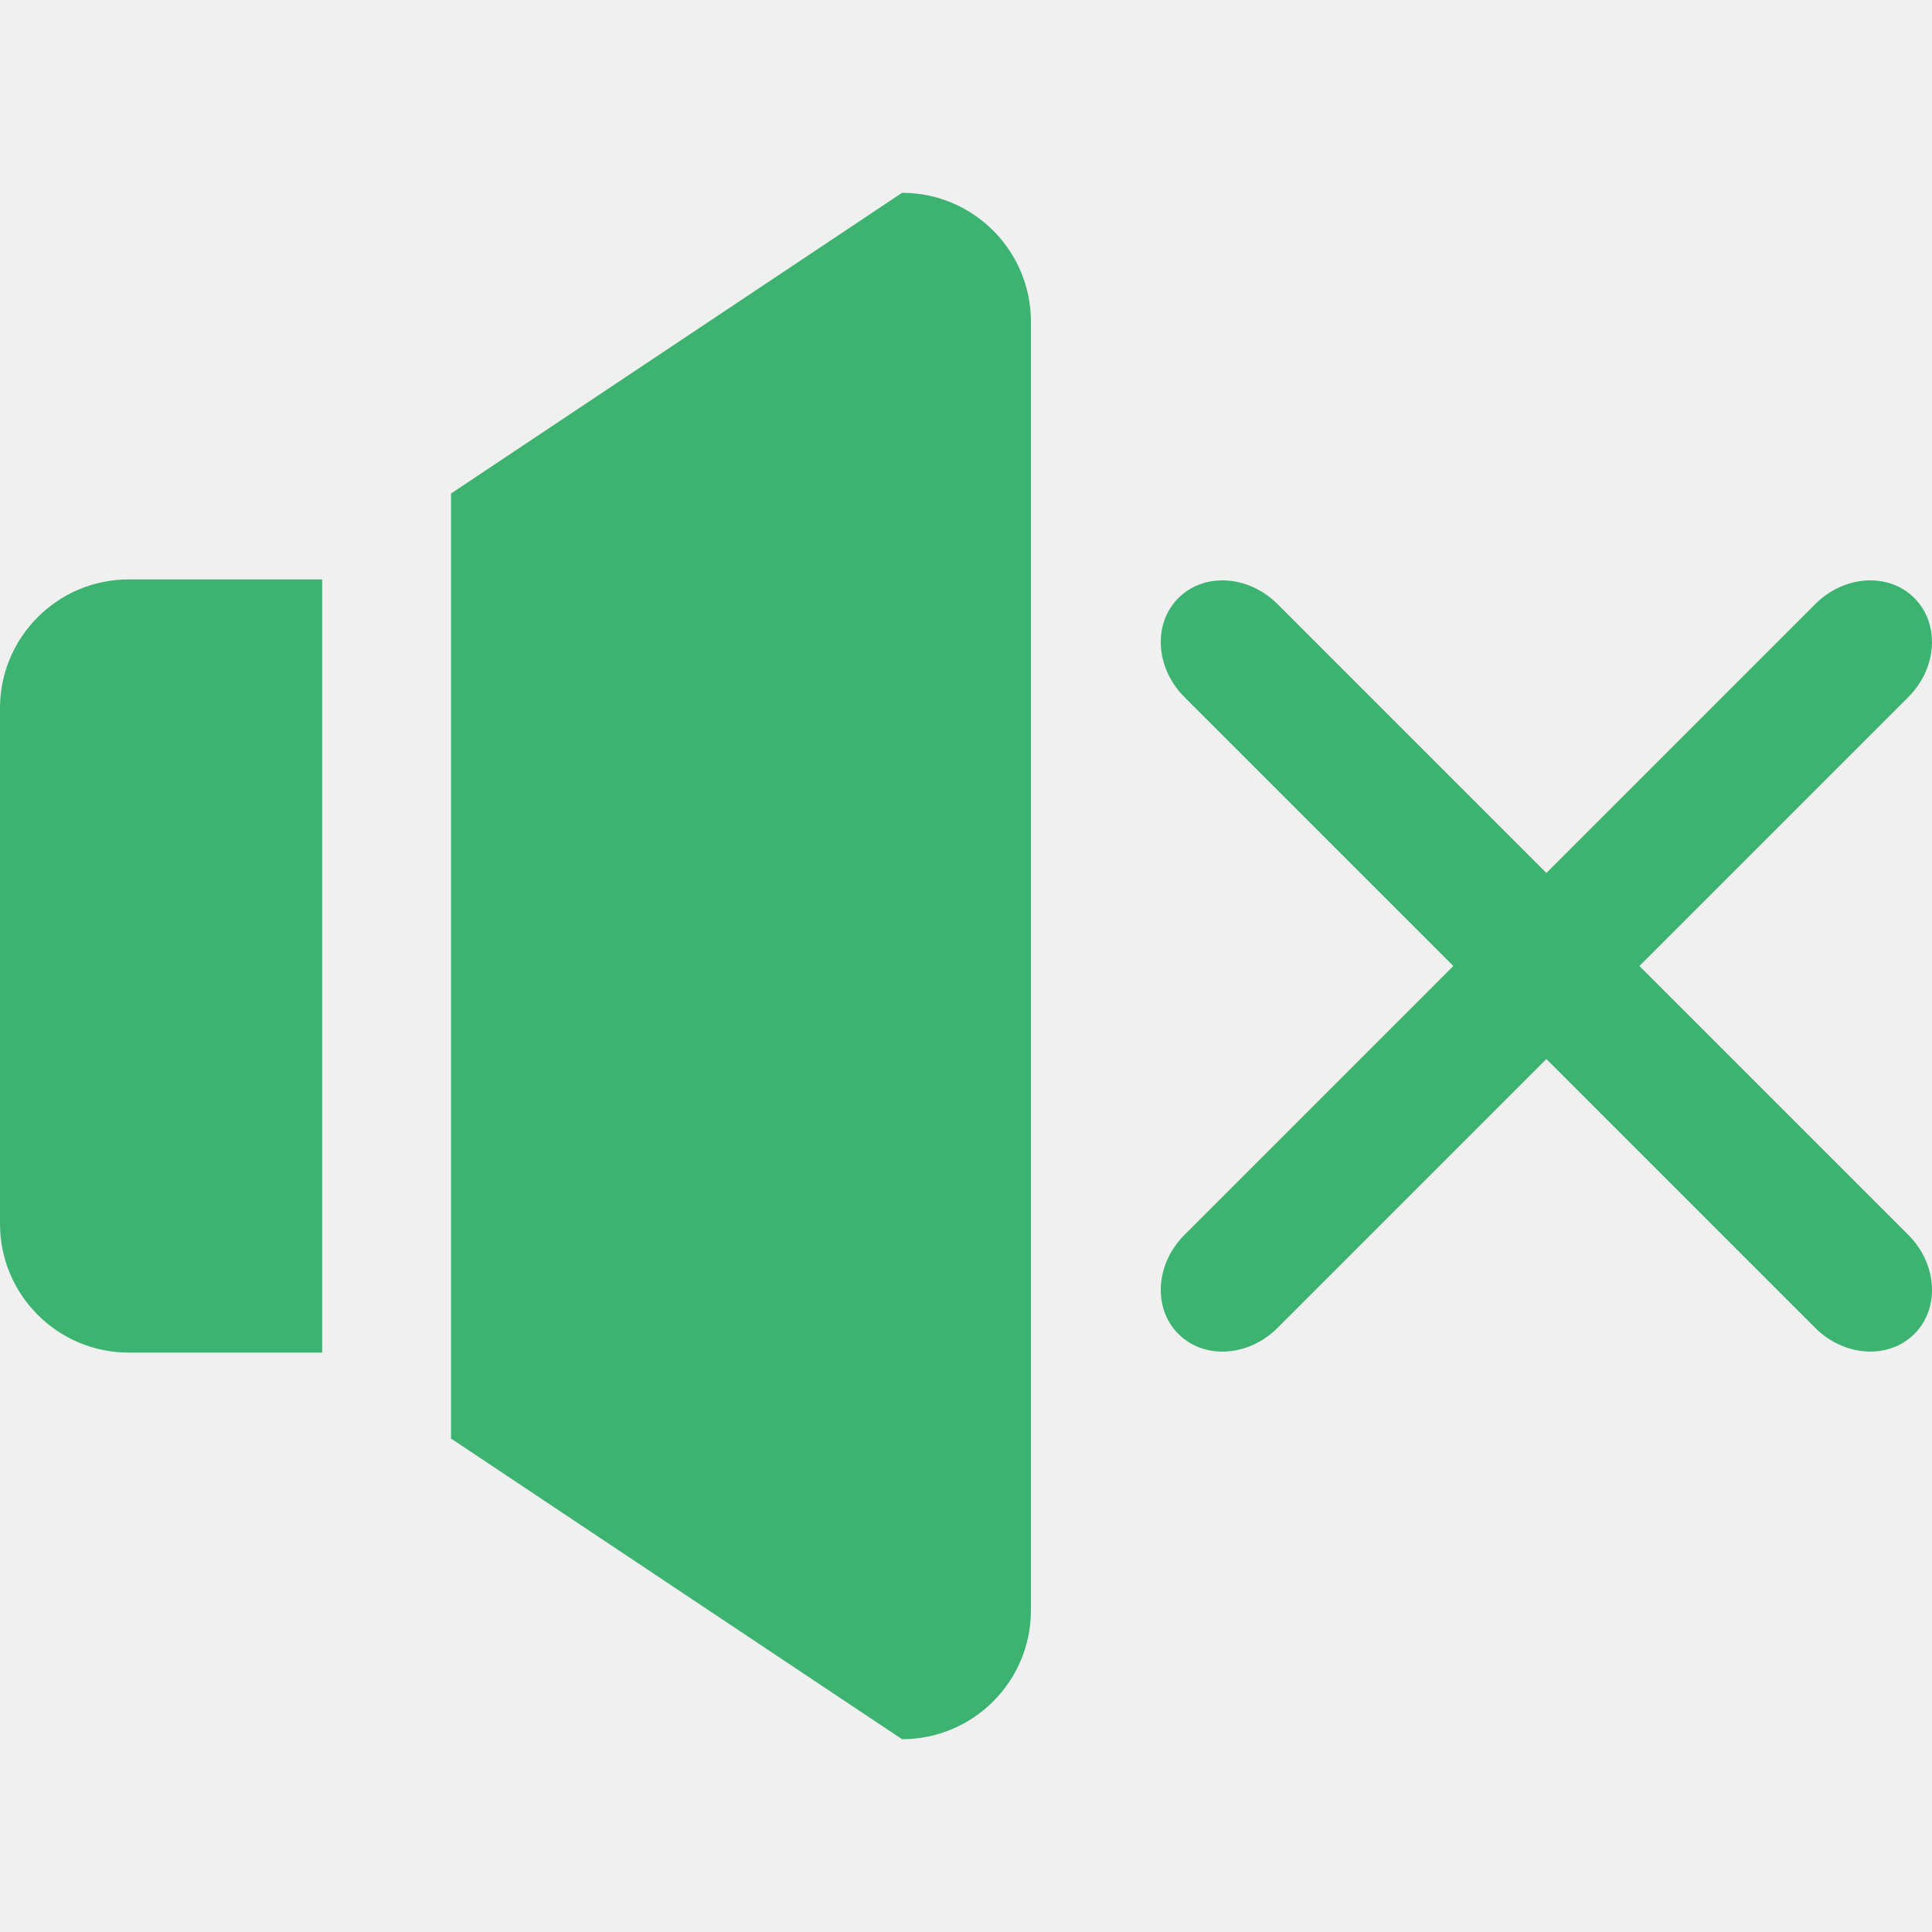
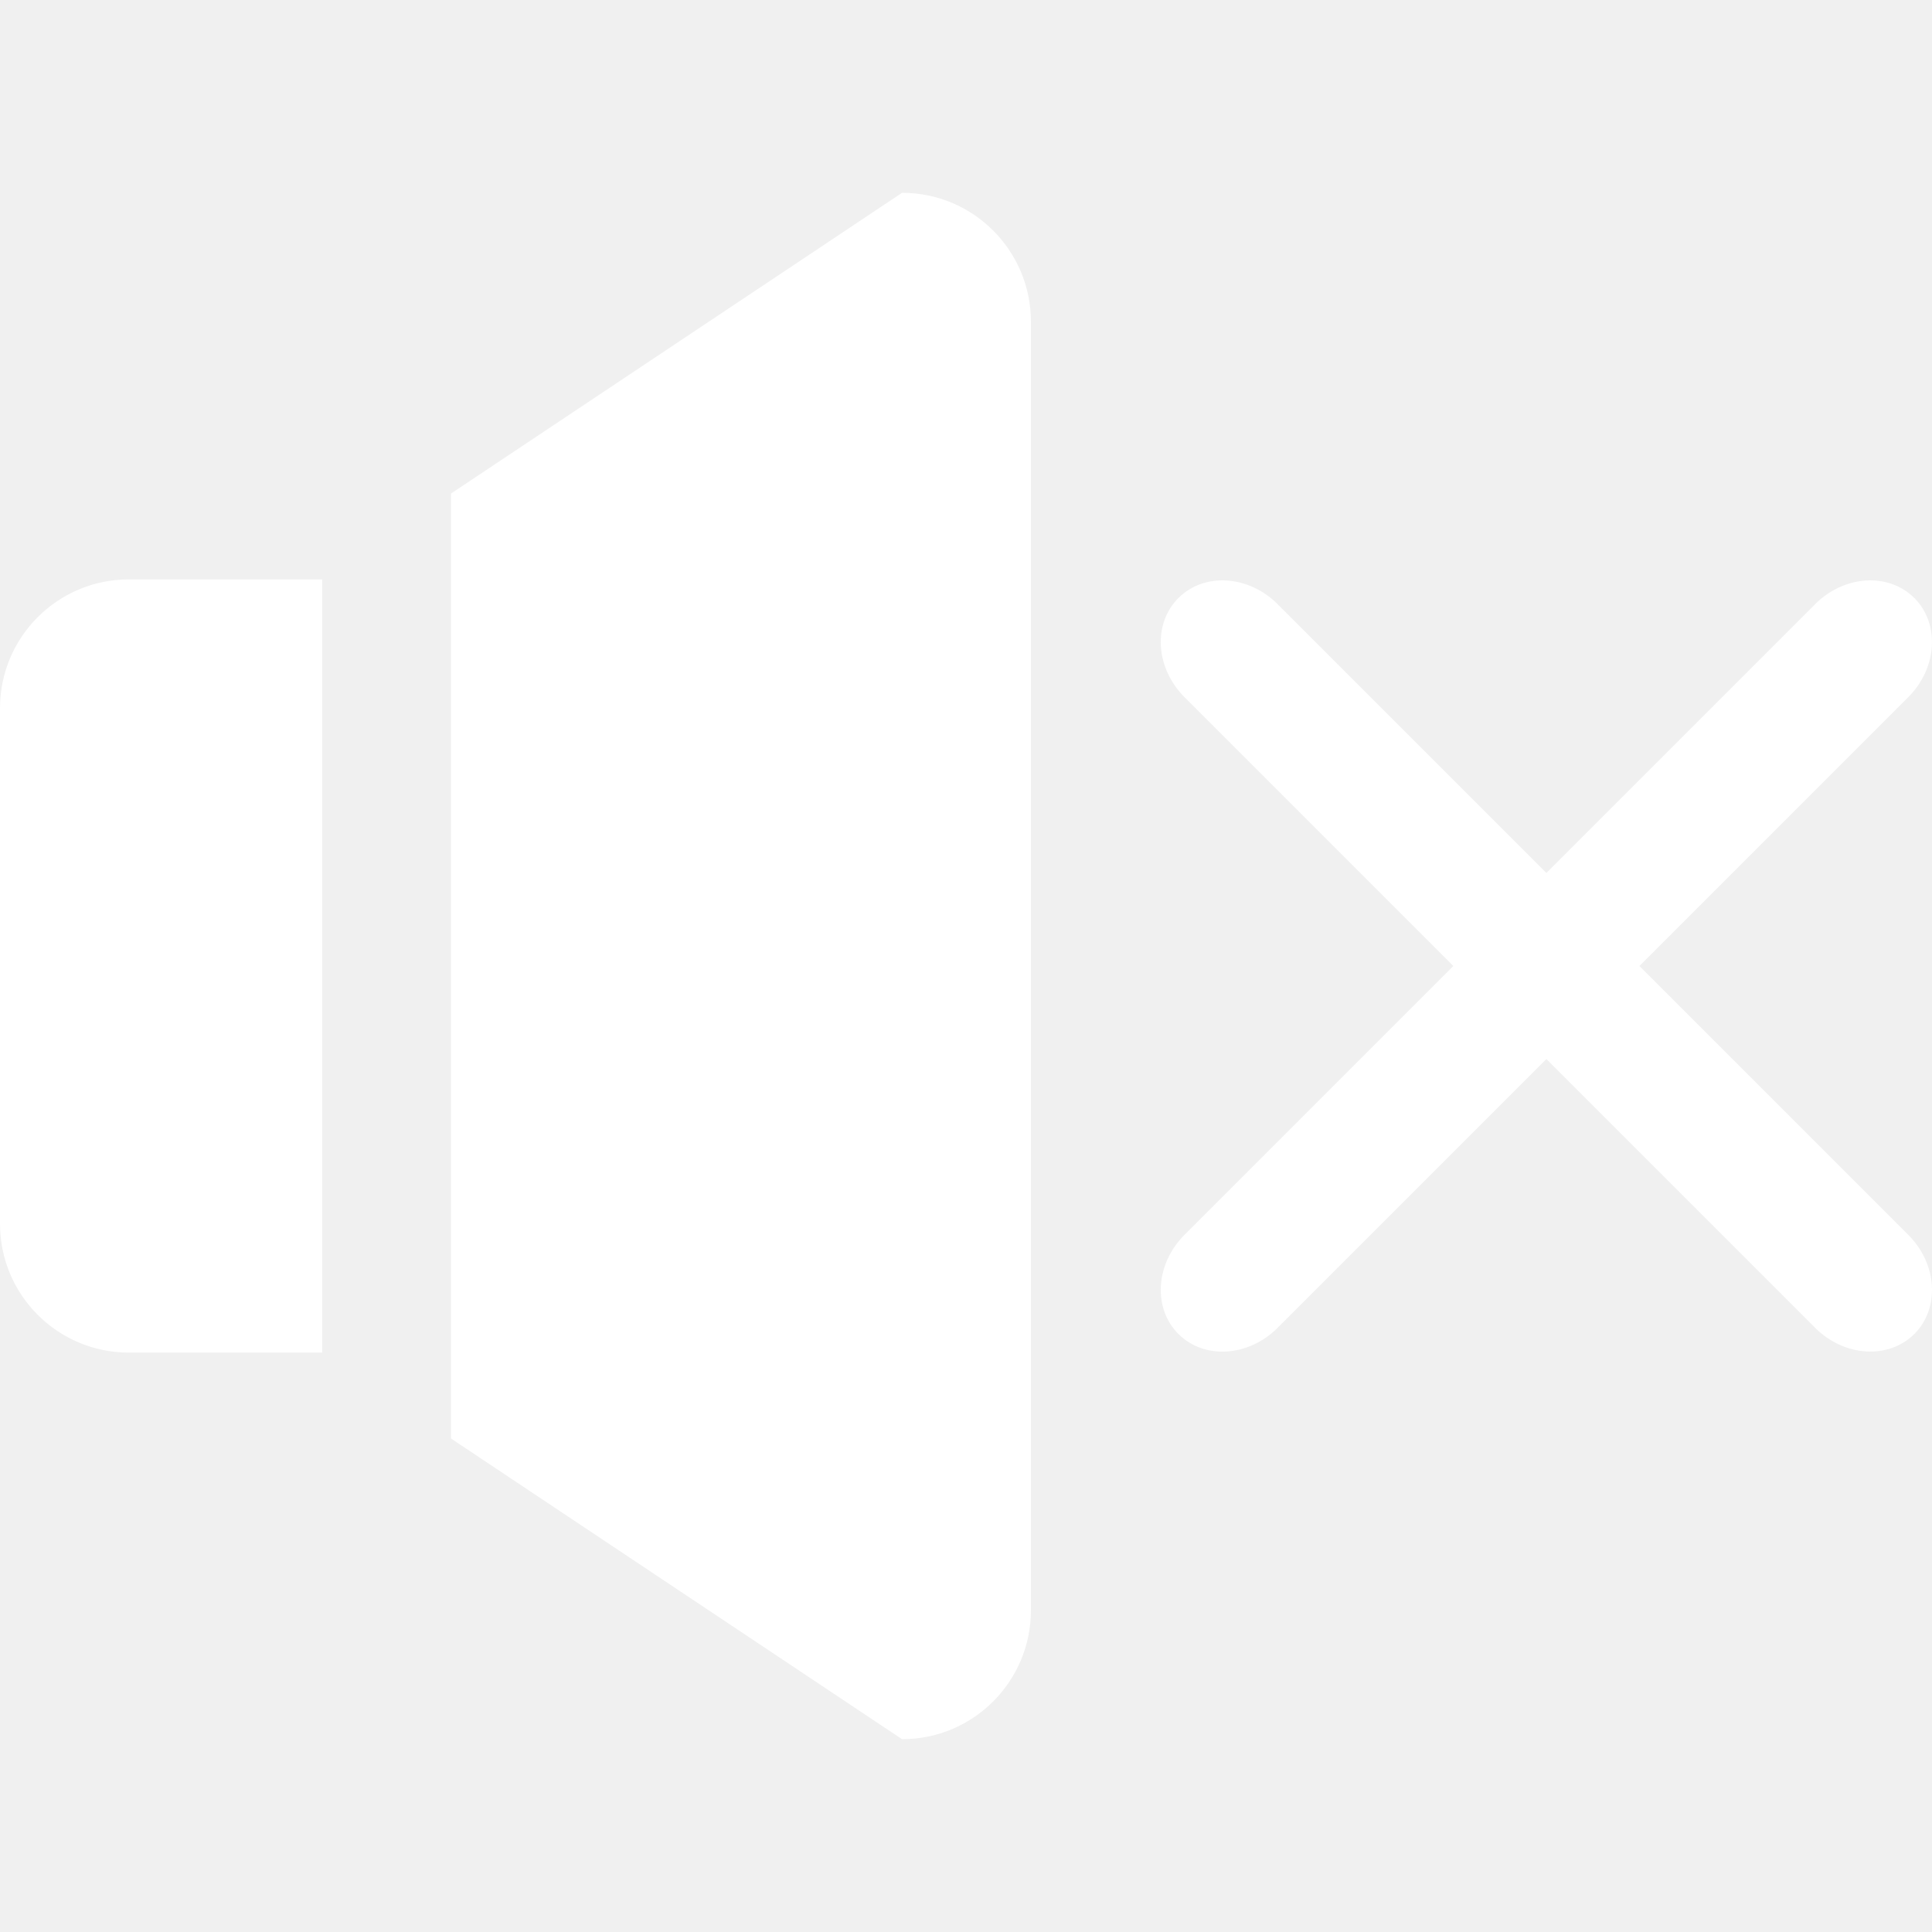
- <svg xmlns="http://www.w3.org/2000/svg" version="1.1" id="Capa_1" x="0px" y="0px" width="612.017px" height="612.017px" viewBox="0 0 612.017 612.017" style="enable-background:new 0 0 612.017 612.017;fill: #3cb371;" xml:space="preserve">
+ <svg xmlns="http://www.w3.org/2000/svg" version="1.1" id="Capa_1" x="0px" y="0px" width="612.017px" height="612.017px" viewBox="0 0 612.017 612.017" style="enable-background:new 0 0 612.017 612.017;fill: #fff;" xml:space="preserve">
  <g>
    <g id="_x35__12_">
      <g>
        <path d="M0,224.365v163.287c0,22.554,18.268,40.821,40.822,40.821h61.232v-244.93H40.822C18.268,183.543,0,201.811,0,224.365z      M285.752,61.078l-142.876,95.258v299.366l142.876,95.237c22.554,0,40.822-18.288,40.822-40.822V101.899     C326.574,79.366,308.307,61.078,285.752,61.078z M519.335,306.008l85.174-85.175c9.206-9.205,10.043-23.248,1.919-31.392     c-8.144-8.144-22.187-7.287-31.392,1.918l-85.175,85.175l-85.175-85.175c-9.205-9.206-23.248-10.062-31.392-1.918     c-8.145,8.144-7.287,22.187,1.918,31.392l85.175,85.175l-85.175,85.175c-9.205,9.205-10.062,23.248-1.918,31.392     c8.144,8.145,22.187,7.287,31.392-1.918l85.175-85.175l85.175,85.175c9.205,9.185,23.248,10.042,31.392,1.918     c8.145-8.144,7.287-22.207-1.919-31.392L519.335,306.008z" />
      </g>
    </g>
  </g>
  <g>
</g>
  <g>
</g>
  <g>
</g>
  <g>
</g>
  <g>
</g>
  <g>
</g>
  <g>
</g>
  <g>
</g>
  <g>
</g>
  <g>
</g>
  <g>
</g>
  <g>
</g>
  <g>
</g>
  <g>
</g>
  <g>
</g>
</svg>
